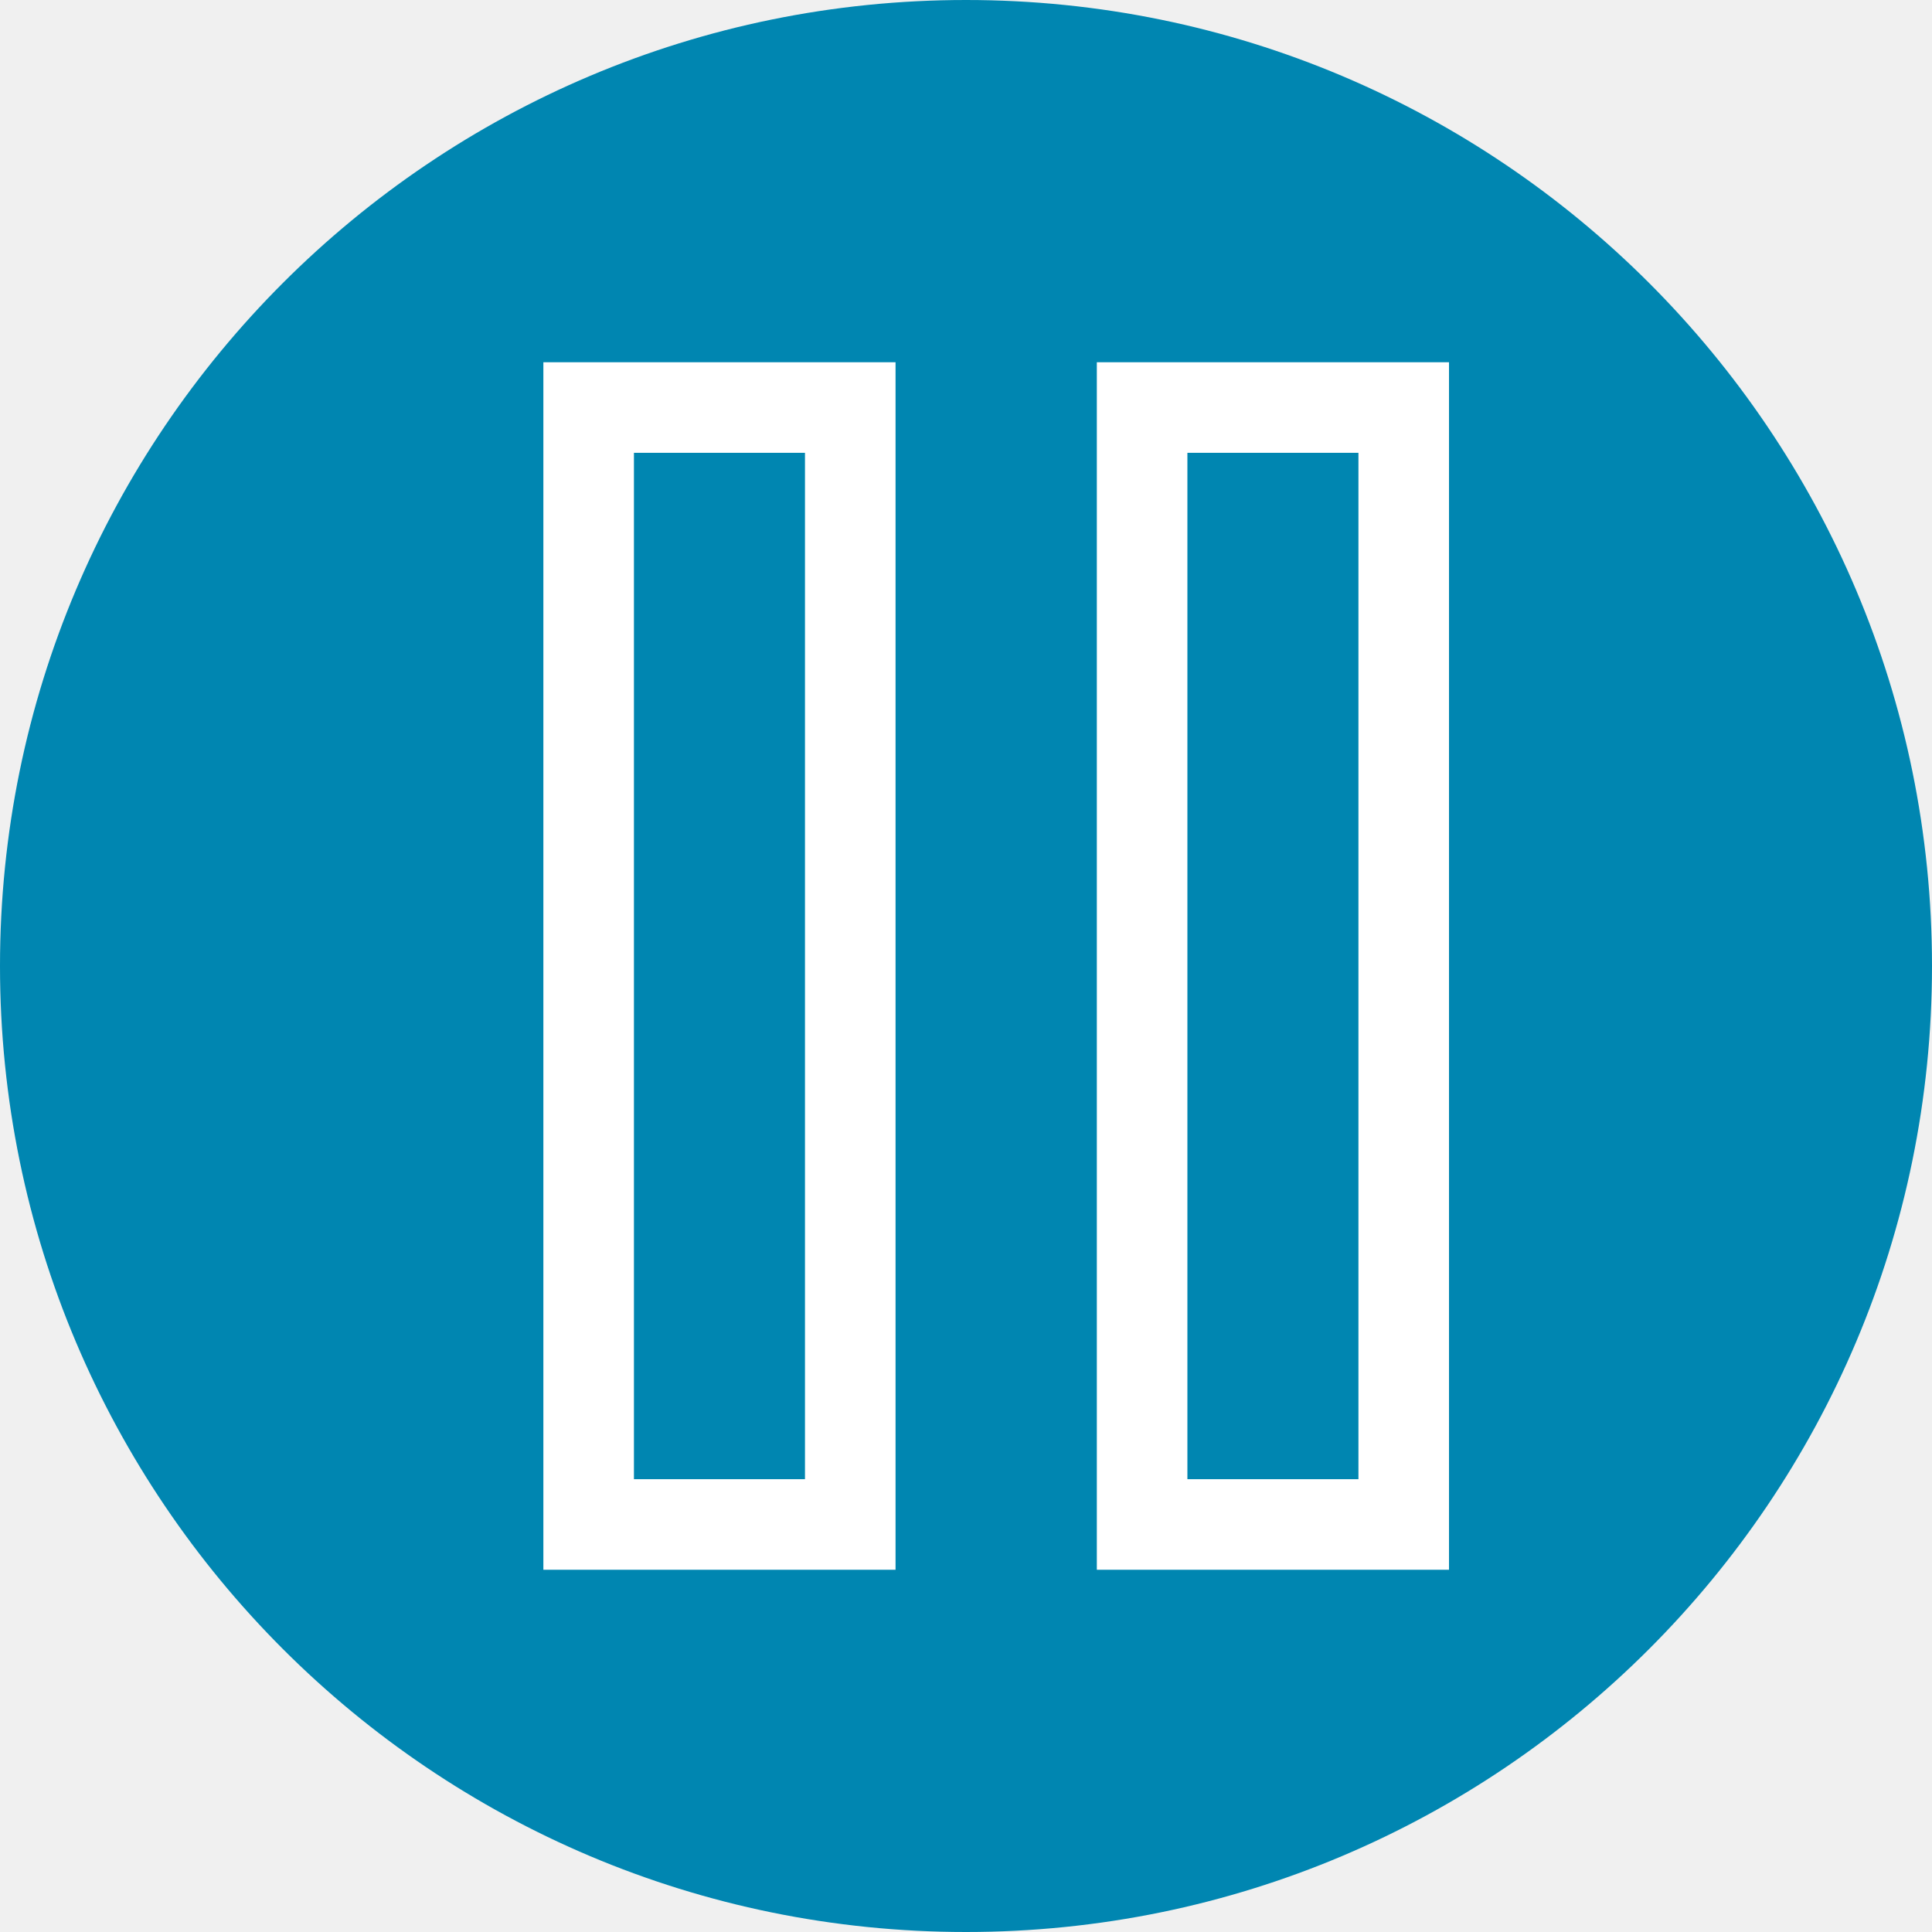
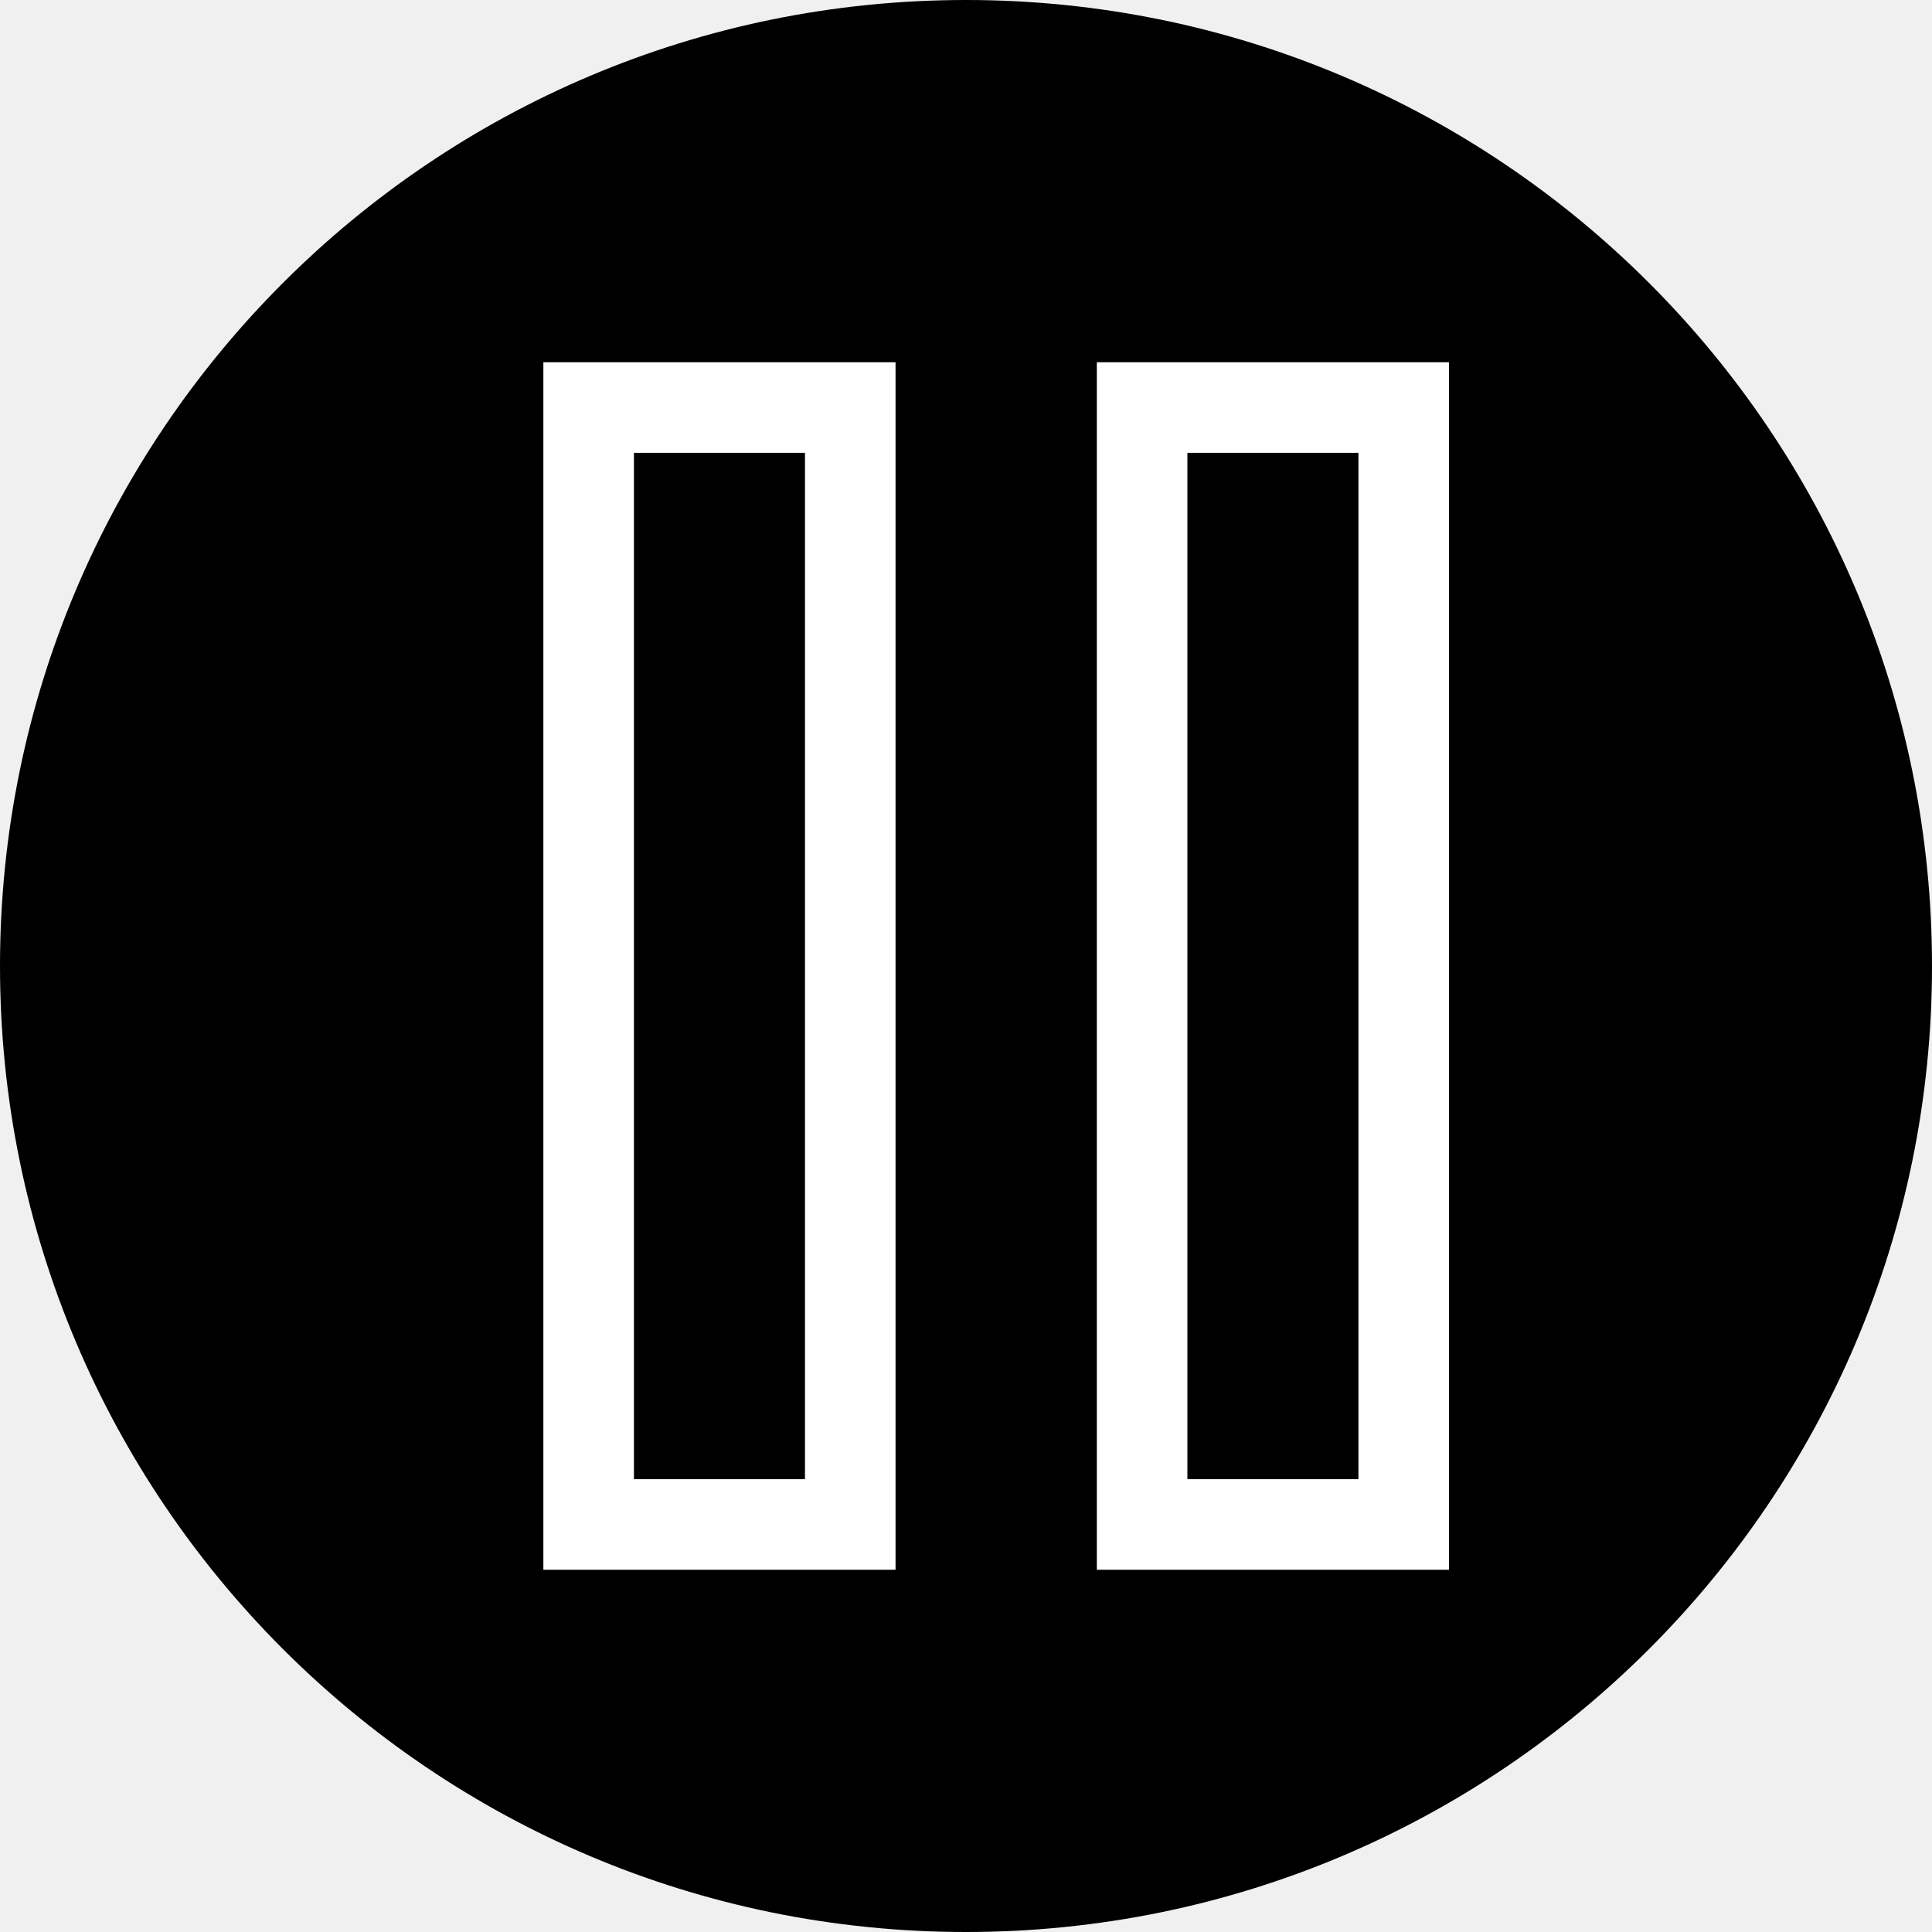
<svg xmlns="http://www.w3.org/2000/svg" width="32px" height="32px" viewBox="0 0 32 32" version="1.1">
-   <g id="Style-guide" stroke="none" stroke-width="1" fill="none" fill-rule="evenodd">
-     <g id="Artboard" transform="translate(-296, -90)">
-       <g id="picto32/play-btn-pause" transform="translate(296, 90)">
-         <circle id="Oval-7" fill="#0086B1" cx="16" cy="16" r="16" />
+   <g stroke="none" stroke-width="1" fill="none" fill-rule="evenodd">
+     <g transform="translate(-296, -90)">
+       <g transform="translate(296, 90)">
+         <circle id="Oval-7" fill="currentColor" cx="16" cy="16" r="16" />
        <rect id="Rectangle" stroke="#FFFFFF" stroke-width="1.5" x="9.75" y="6.75" width="4.333" height="18.5" />
        <rect id="Rectangle-Copy" stroke="#FFFFFF" stroke-width="1.5" x="18.917" y="6.75" width="4.333" height="18.5" />
      </g>
    </g>
  </g>
</svg>
